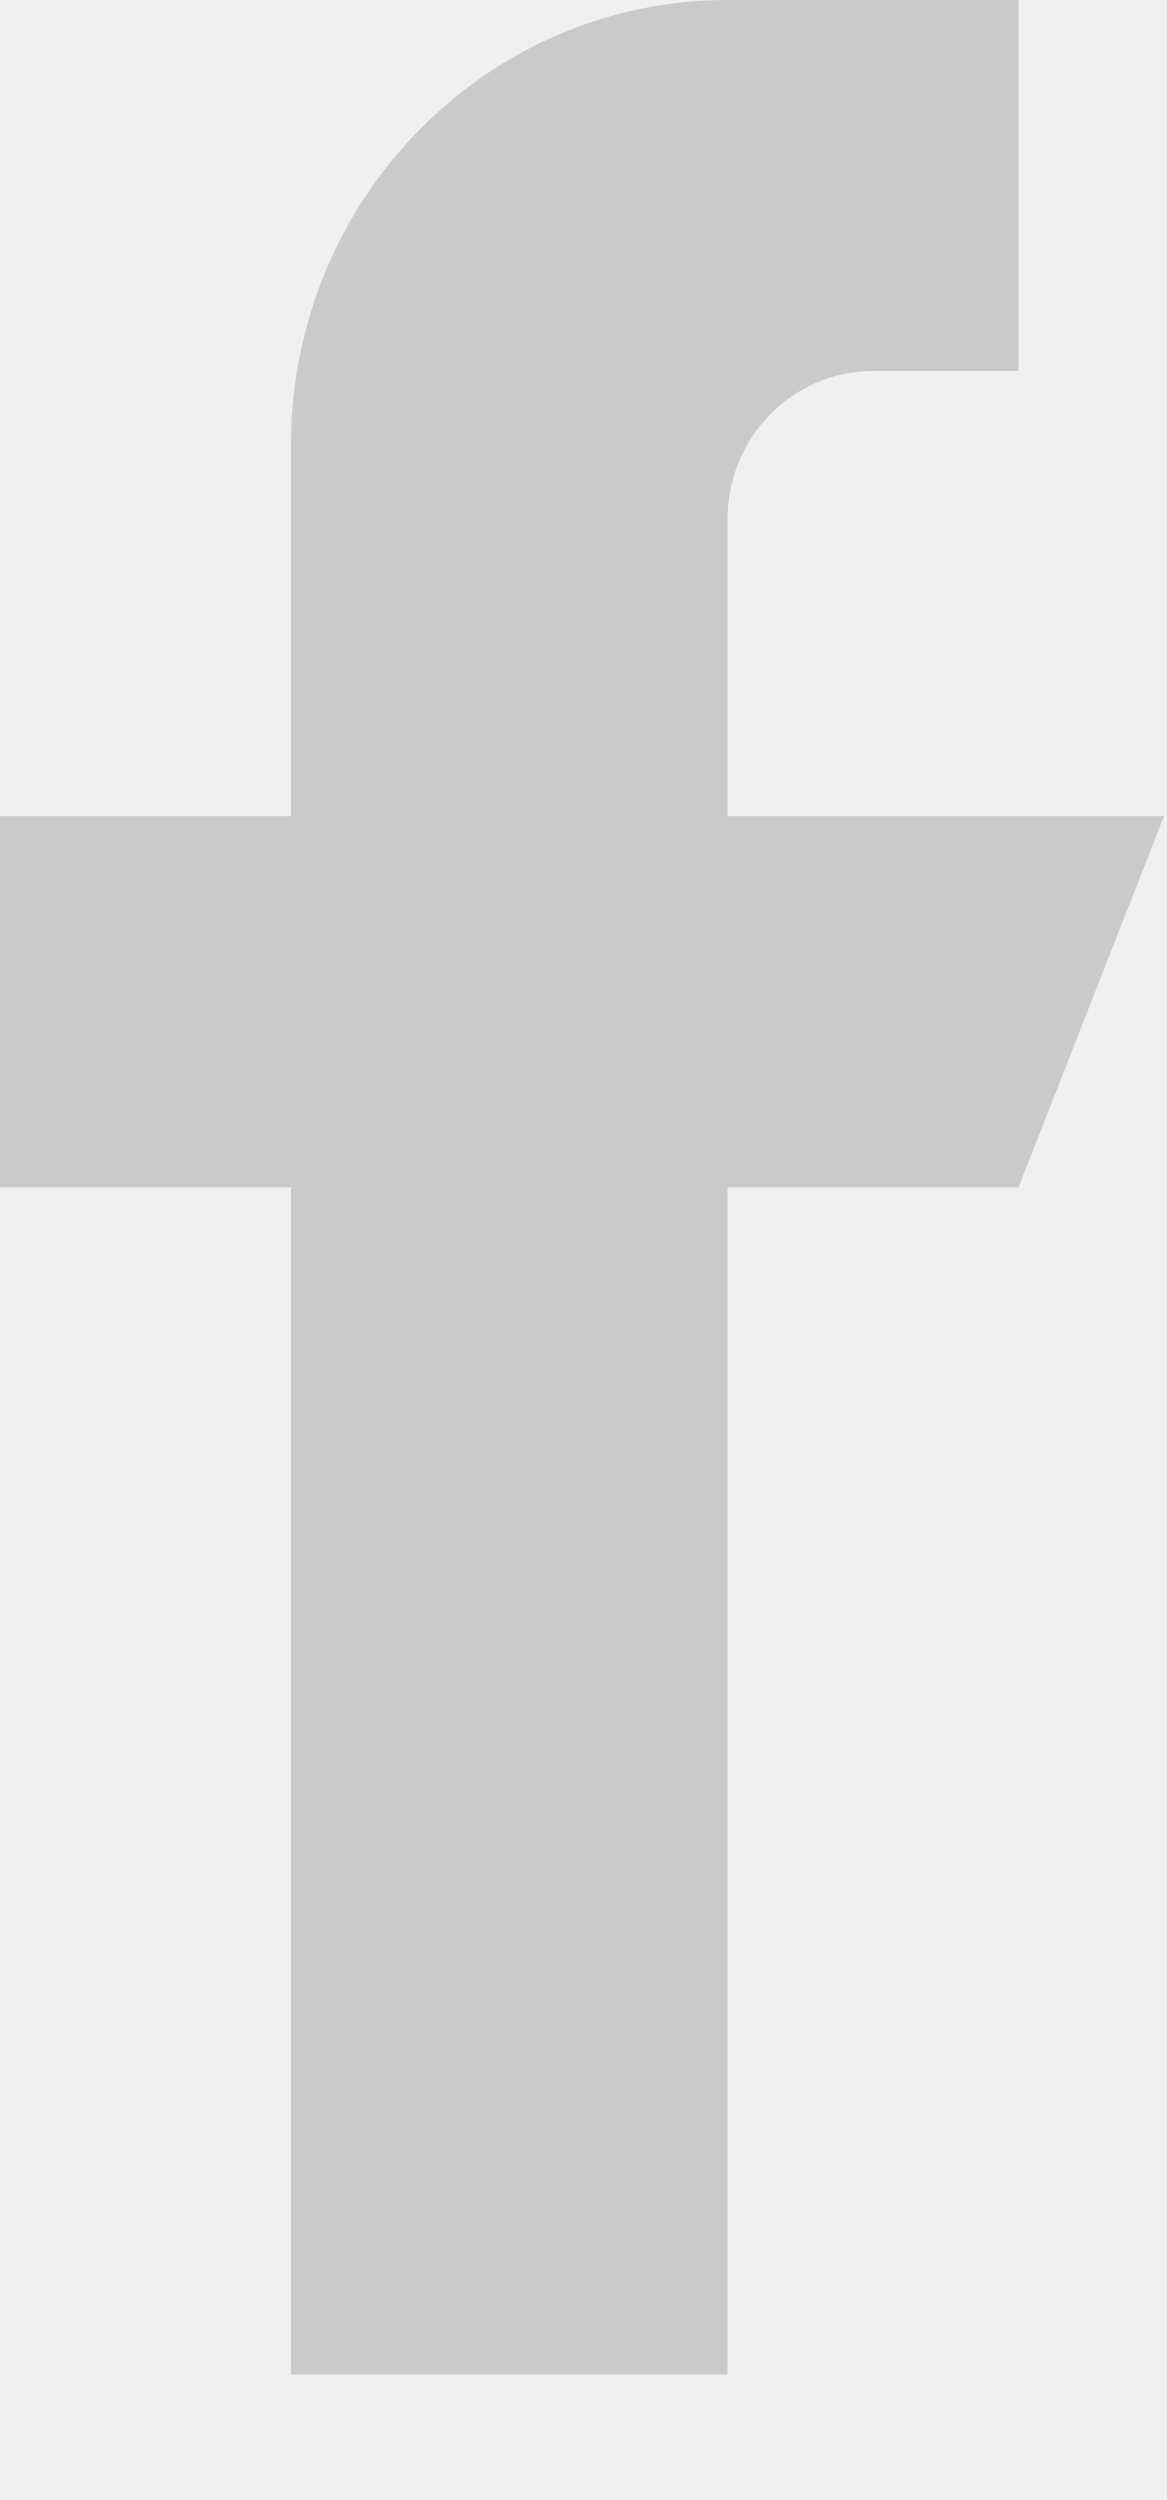
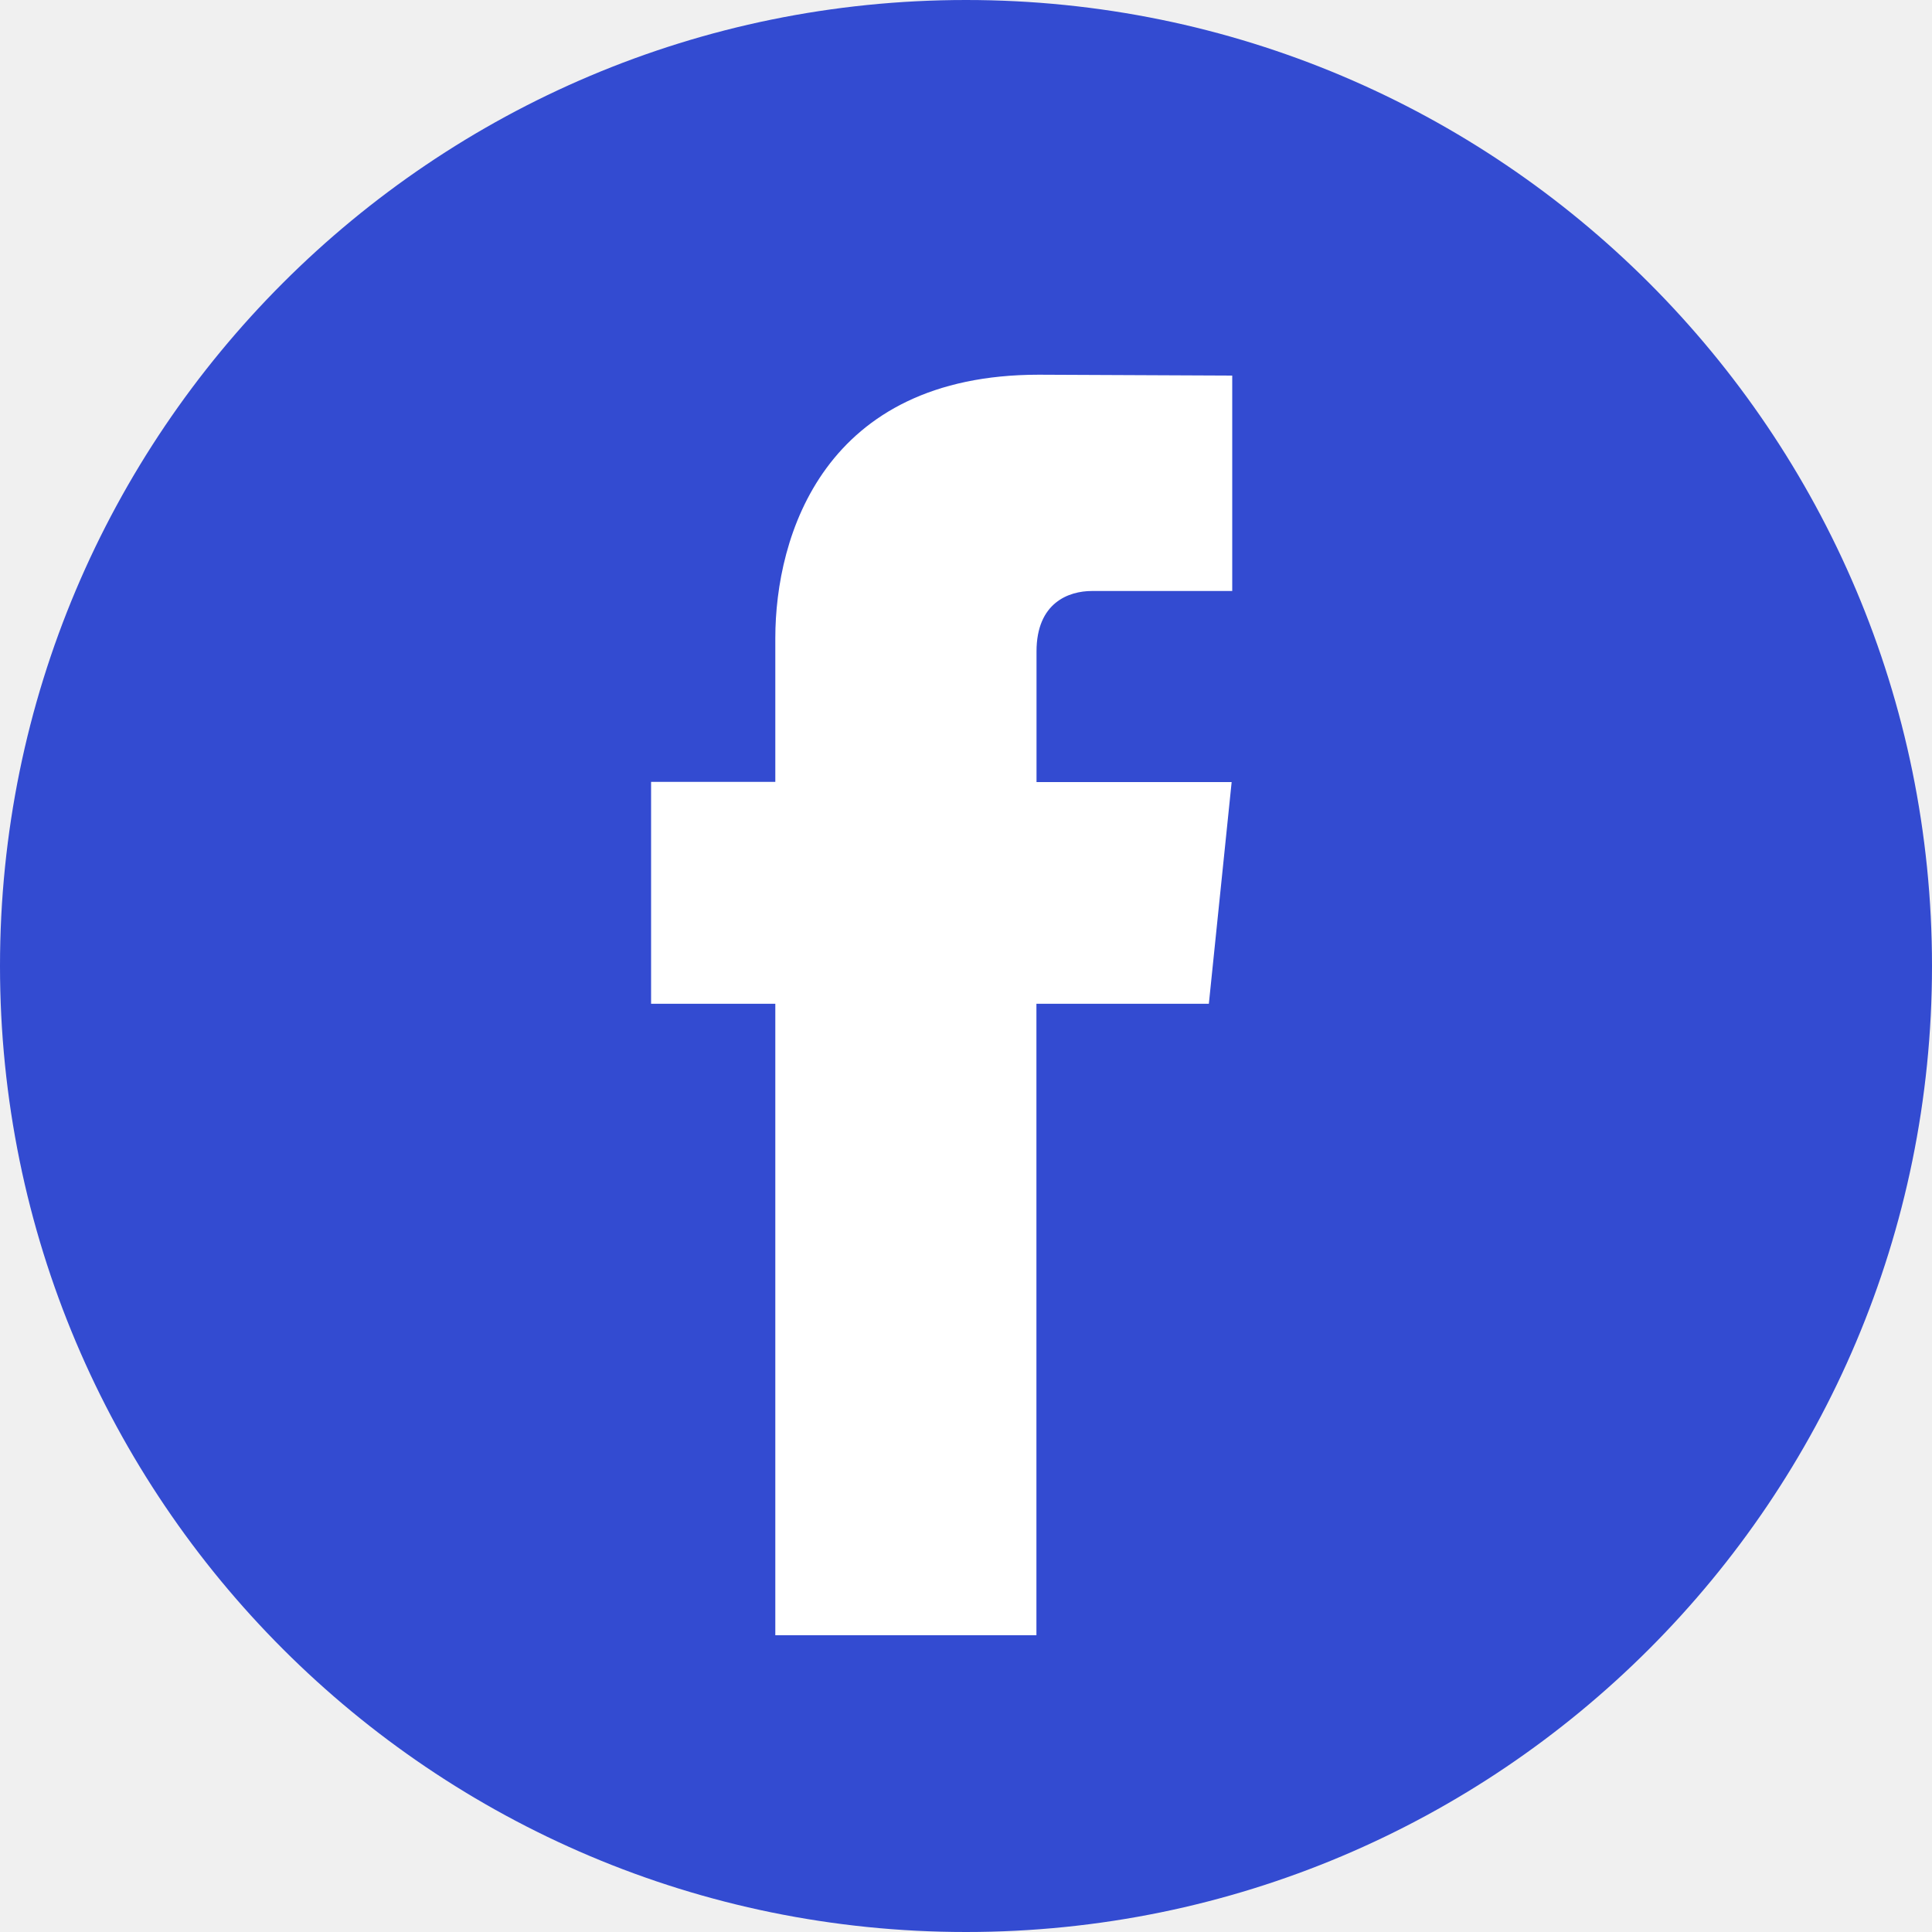
- <svg xmlns="http://www.w3.org/2000/svg" width="7" height="15" viewBox="0 0 7 15" fill="none">
-   <path d="M4.365 4.897V3.117C4.365 2.625 4.756 2.226 5.238 2.226H6.111V0H4.365C2.918 0 1.746 1.196 1.746 2.671V4.897H0V7.124H1.746V14.247H4.365V7.124H6.111L6.984 4.897H4.365Z" fill="#C8CACC" />
+ <svg xmlns="http://www.w3.org/2000/svg" width="20" height="20" viewBox="0 0 20 20" fill="none">
+   <g clip-path="url(#clip0_10955_3064)">
+     <path d="M10 20C15.523 20 20 15.523 20 10C20 4.477 15.523 0 10 0C4.477 0 0 4.477 0 10C0 15.523 4.477 20 10 20Z" fill="#334BD1" />
+     <path d="M12.514 10.391H10.729V16.928H8.026V10.391H6.74V8.094H8.026V6.607C8.026 5.544 8.531 3.879 10.754 3.879L12.756 3.888V6.118H11.303C11.065 6.118 10.73 6.237 10.73 6.744V8.096H12.75L12.514 10.391Z" fill="white" />
+   </g>
+   <defs>
+     <clipPath id="clip0_10955_3064">
+       <rect width="20" height="20" fill="white" />
+     </clipPath>
+   </defs>
</svg>
